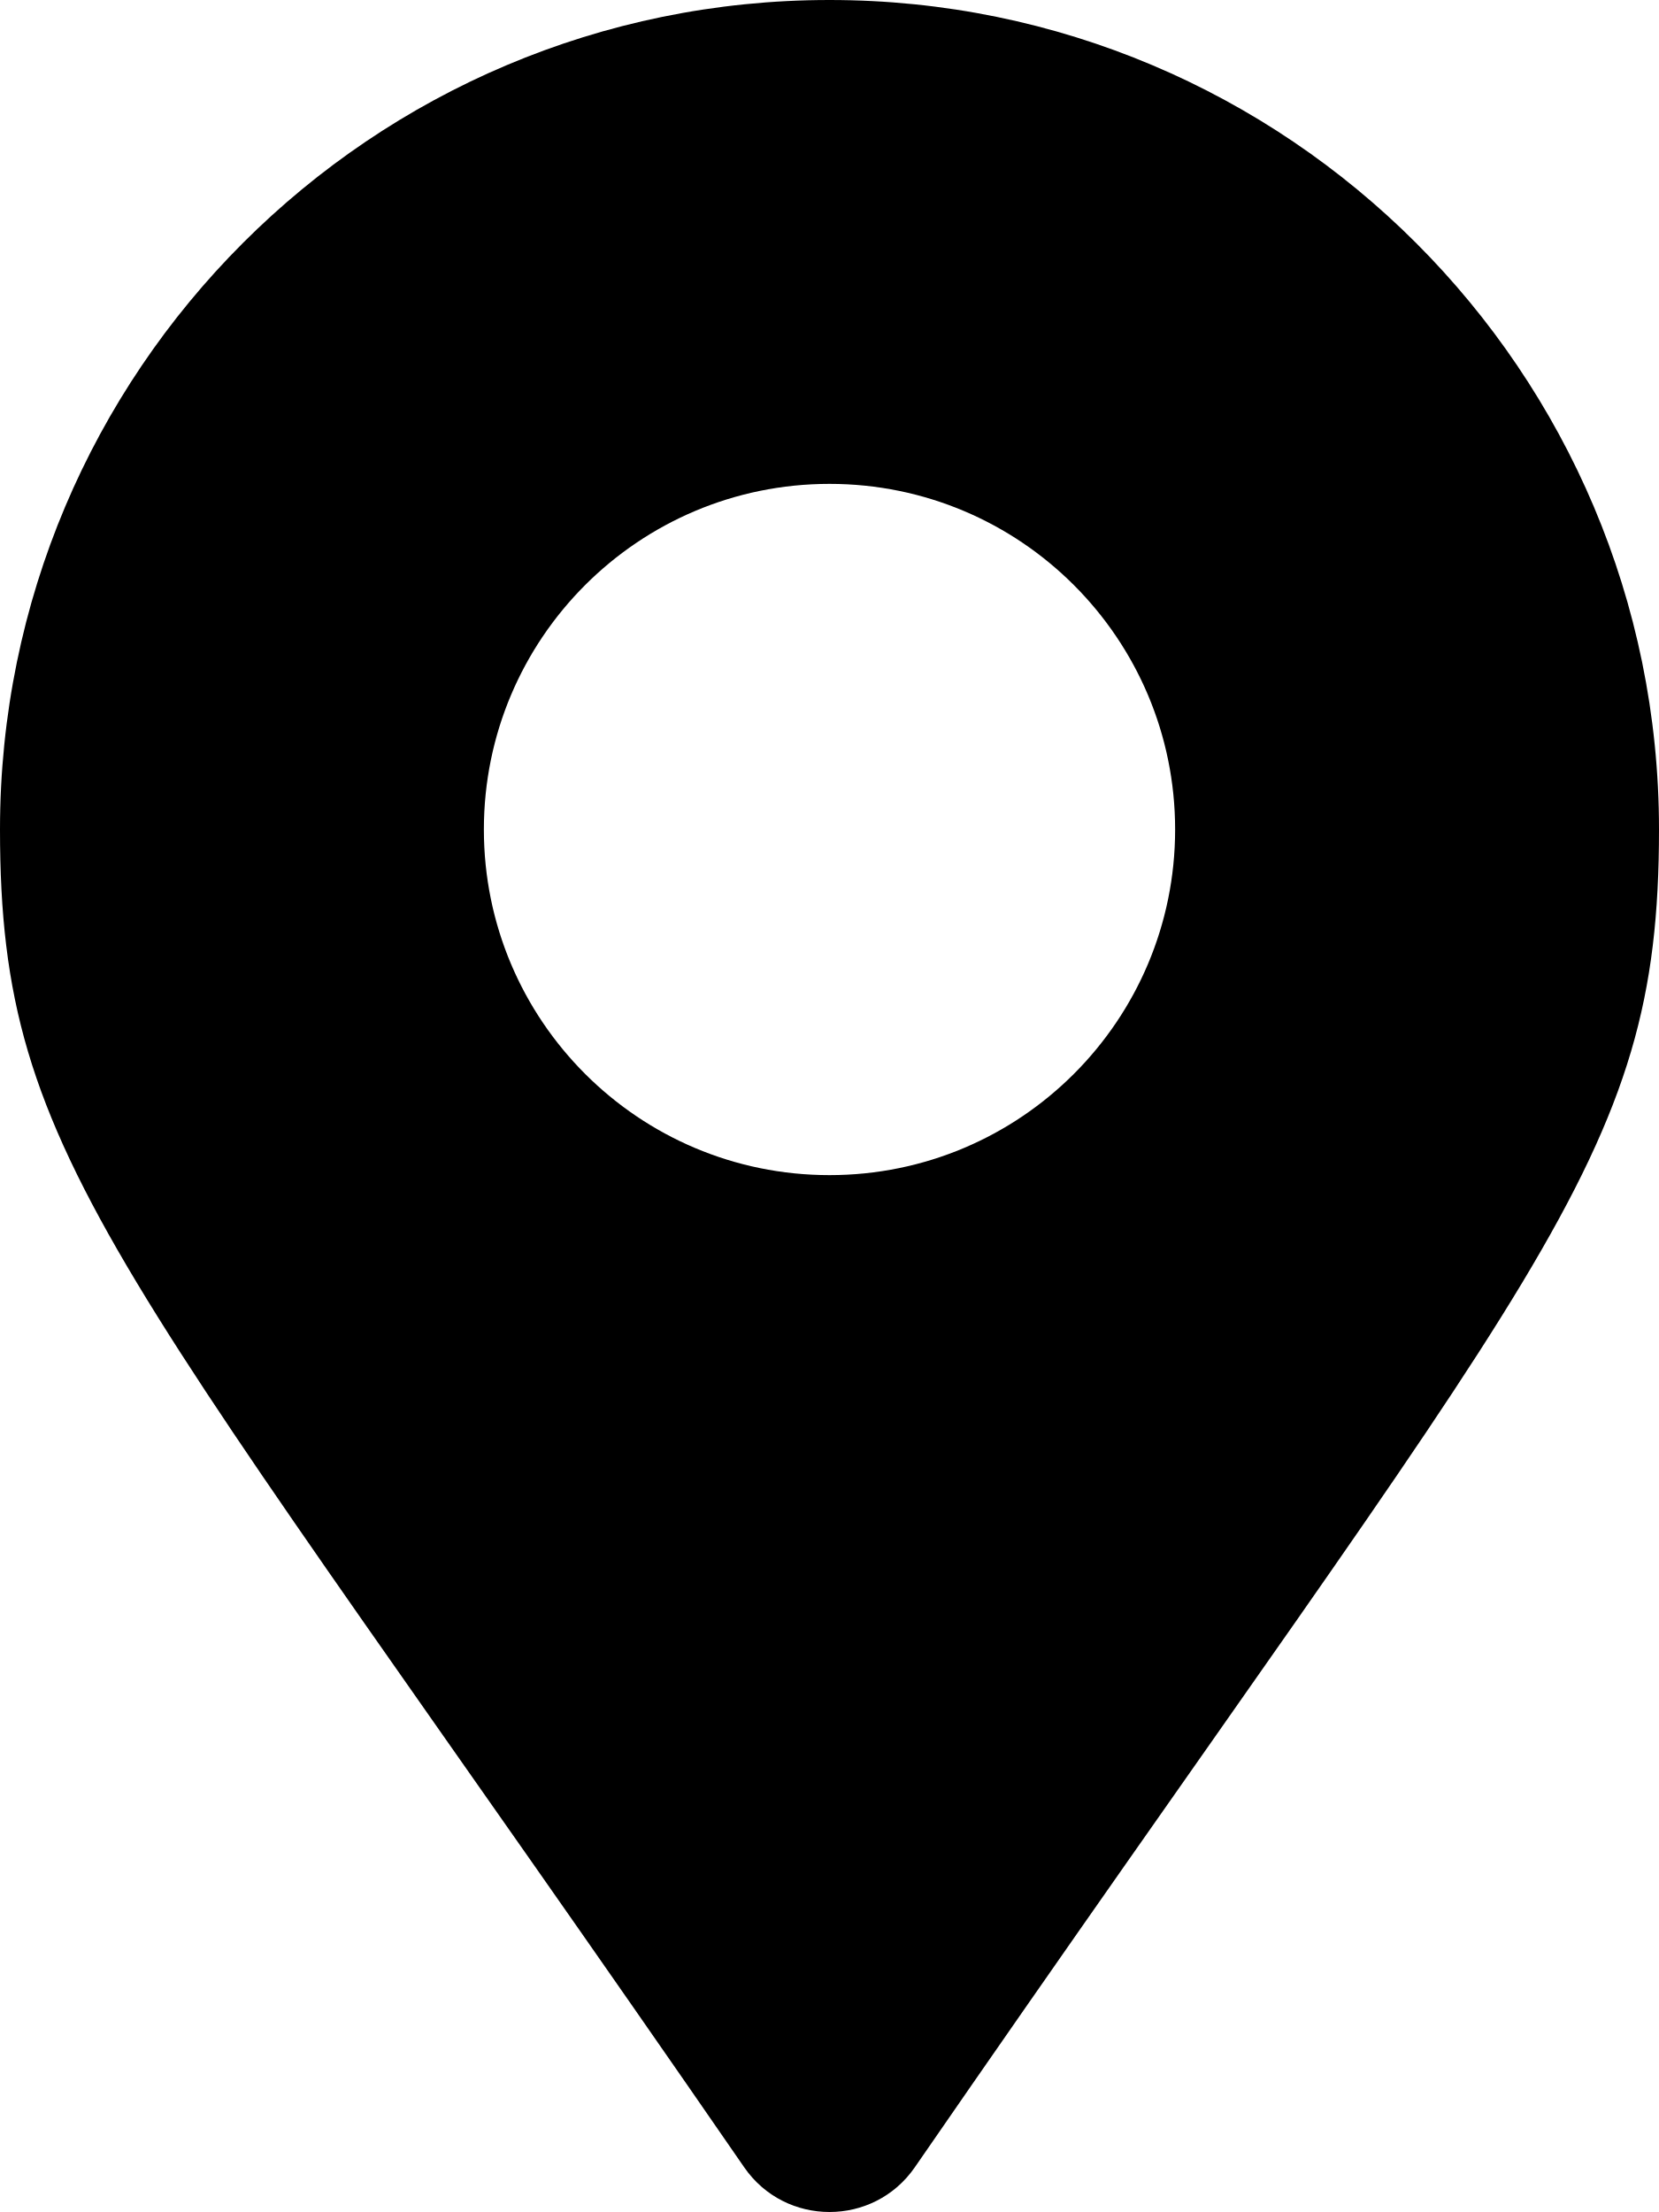
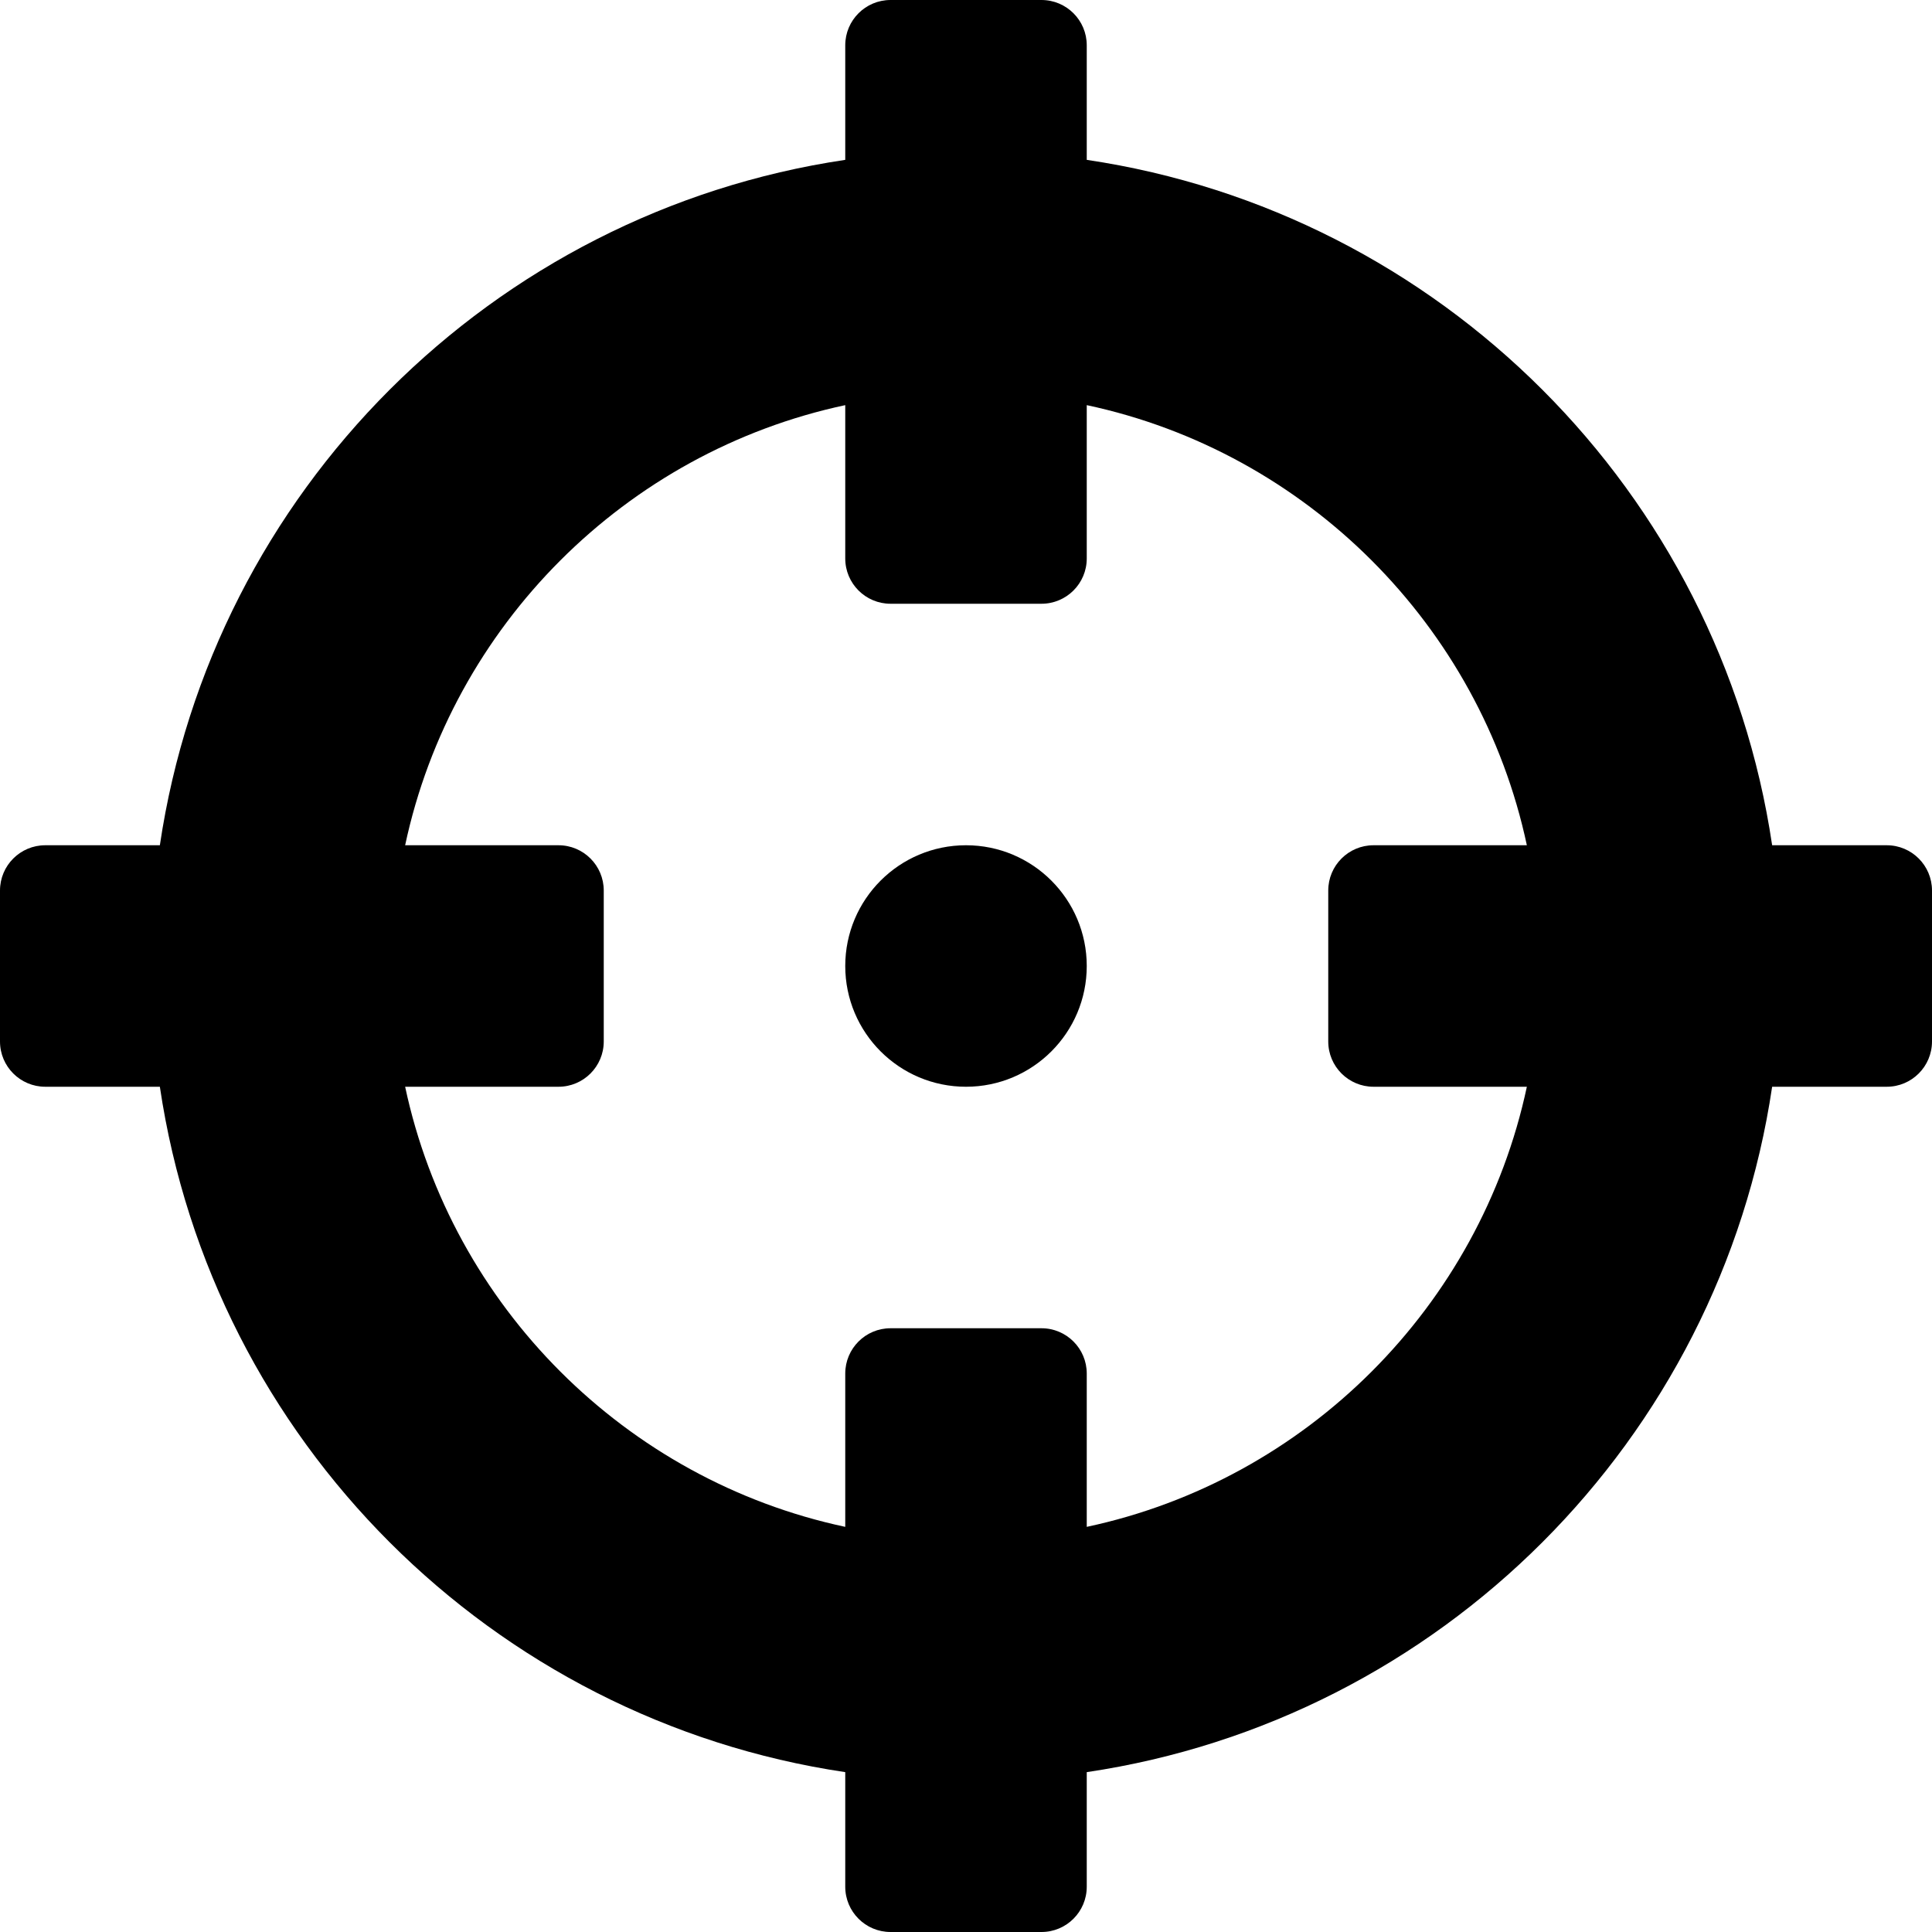
- <svg xmlns="http://www.w3.org/2000/svg" aria-hidden="true" focusable="false" data-prefix="fas" data-icon="map-marker-alt" class="svg-inline--fa fa-map-marker-alt fa-w-12" role="img" viewBox="0 0 384 512">
-   <path fill="currentColor" d="M172.268 501.67C26.97 291.031 0 269.413 0 192 0 85.961 85.961 0 192 0s192 85.961 192 192c0 77.413-26.97 99.031-172.268 309.67-9.535 13.774-29.93 13.773-39.464 0zM192 272c44.183 0 80-35.817 80-80s-35.817-80-80-80-80 35.817-80 80 35.817 80 80 80z" />
+ <svg xmlns="http://www.w3.org/2000/svg" aria-hidden="true" focusable="false" data-prefix="fas" data-icon="crosshairs" class="svg-inline--fa fa-crosshairs fa-w-16" role="img" viewBox="0 0 512 512">
+   <path fill="currentColor" d="M500 224h-30.364C455.724 130.325 381.675 56.276 288 42.364V12c0-6.627-5.373-12-12-12h-40c-6.627 0-12 5.373-12 12v30.364C130.325 56.276 56.276 130.325 42.364 224H12c-6.627 0-12 5.373-12 12v40c0 6.627 5.373 12 12 12h30.364C56.276 381.675 130.325 455.724 224 469.636V500c0 6.627 5.373 12 12 12h40c6.627 0 12-5.373 12-12v-30.364C381.675 455.724 455.724 381.675 469.636 288H500c6.627 0 12-5.373 12-12v-40c0-6.627-5.373-12-12-12zM288 404.634V364c0-6.627-5.373-12-12-12h-40c-6.627 0-12 5.373-12 12v40.634C165.826 392.232 119.783 346.243 107.366 288H148c6.627 0 12-5.373 12-12v-40c0-6.627-5.373-12-12-12h-40.634C119.768 165.826 165.757 119.783 224 107.366V148c0 6.627 5.373 12 12 12h40c6.627 0 12-5.373 12-12v-40.634C346.174 119.768 392.217 165.757 404.634 224H364c-6.627 0-12 5.373-12 12v40c0 6.627 5.373 12 12 12h40.634C392.232 346.174 346.243 392.217 288 404.634zM288 256c0 17.673-14.327 32-32 32s-32-14.327-32-32c0-17.673 14.327-32 32-32s32 14.327 32 32z" />
</svg>
